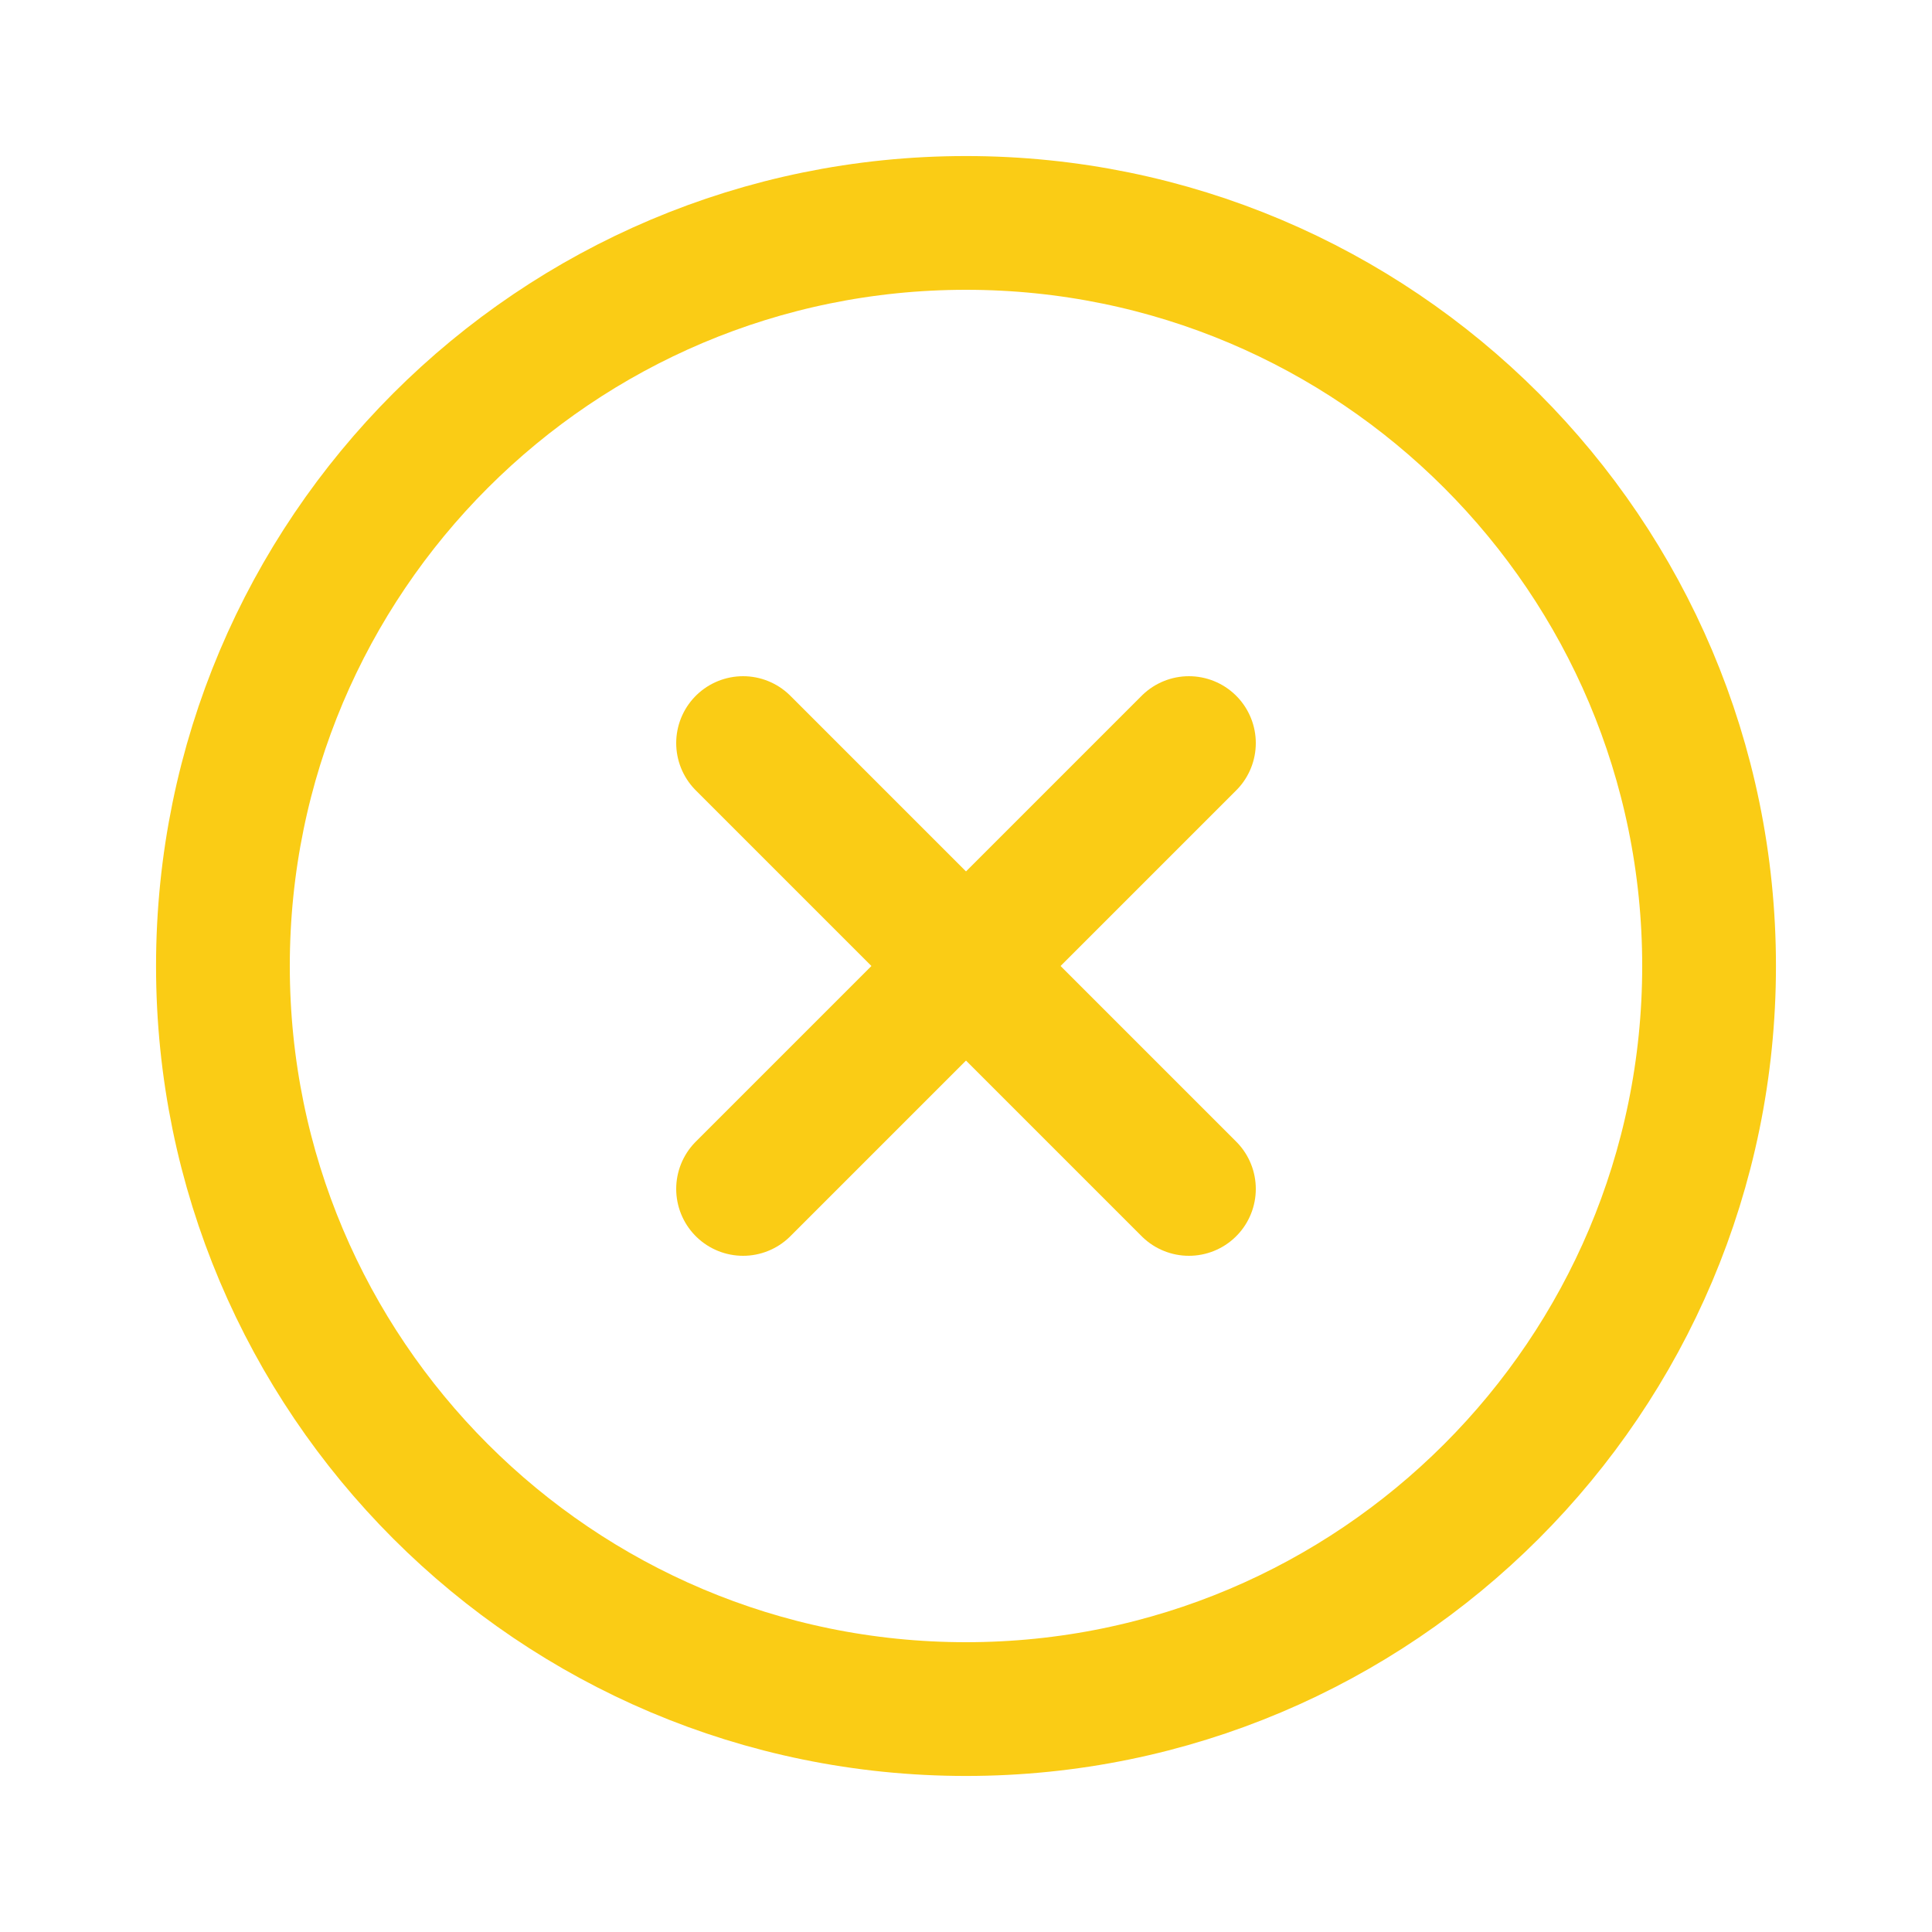
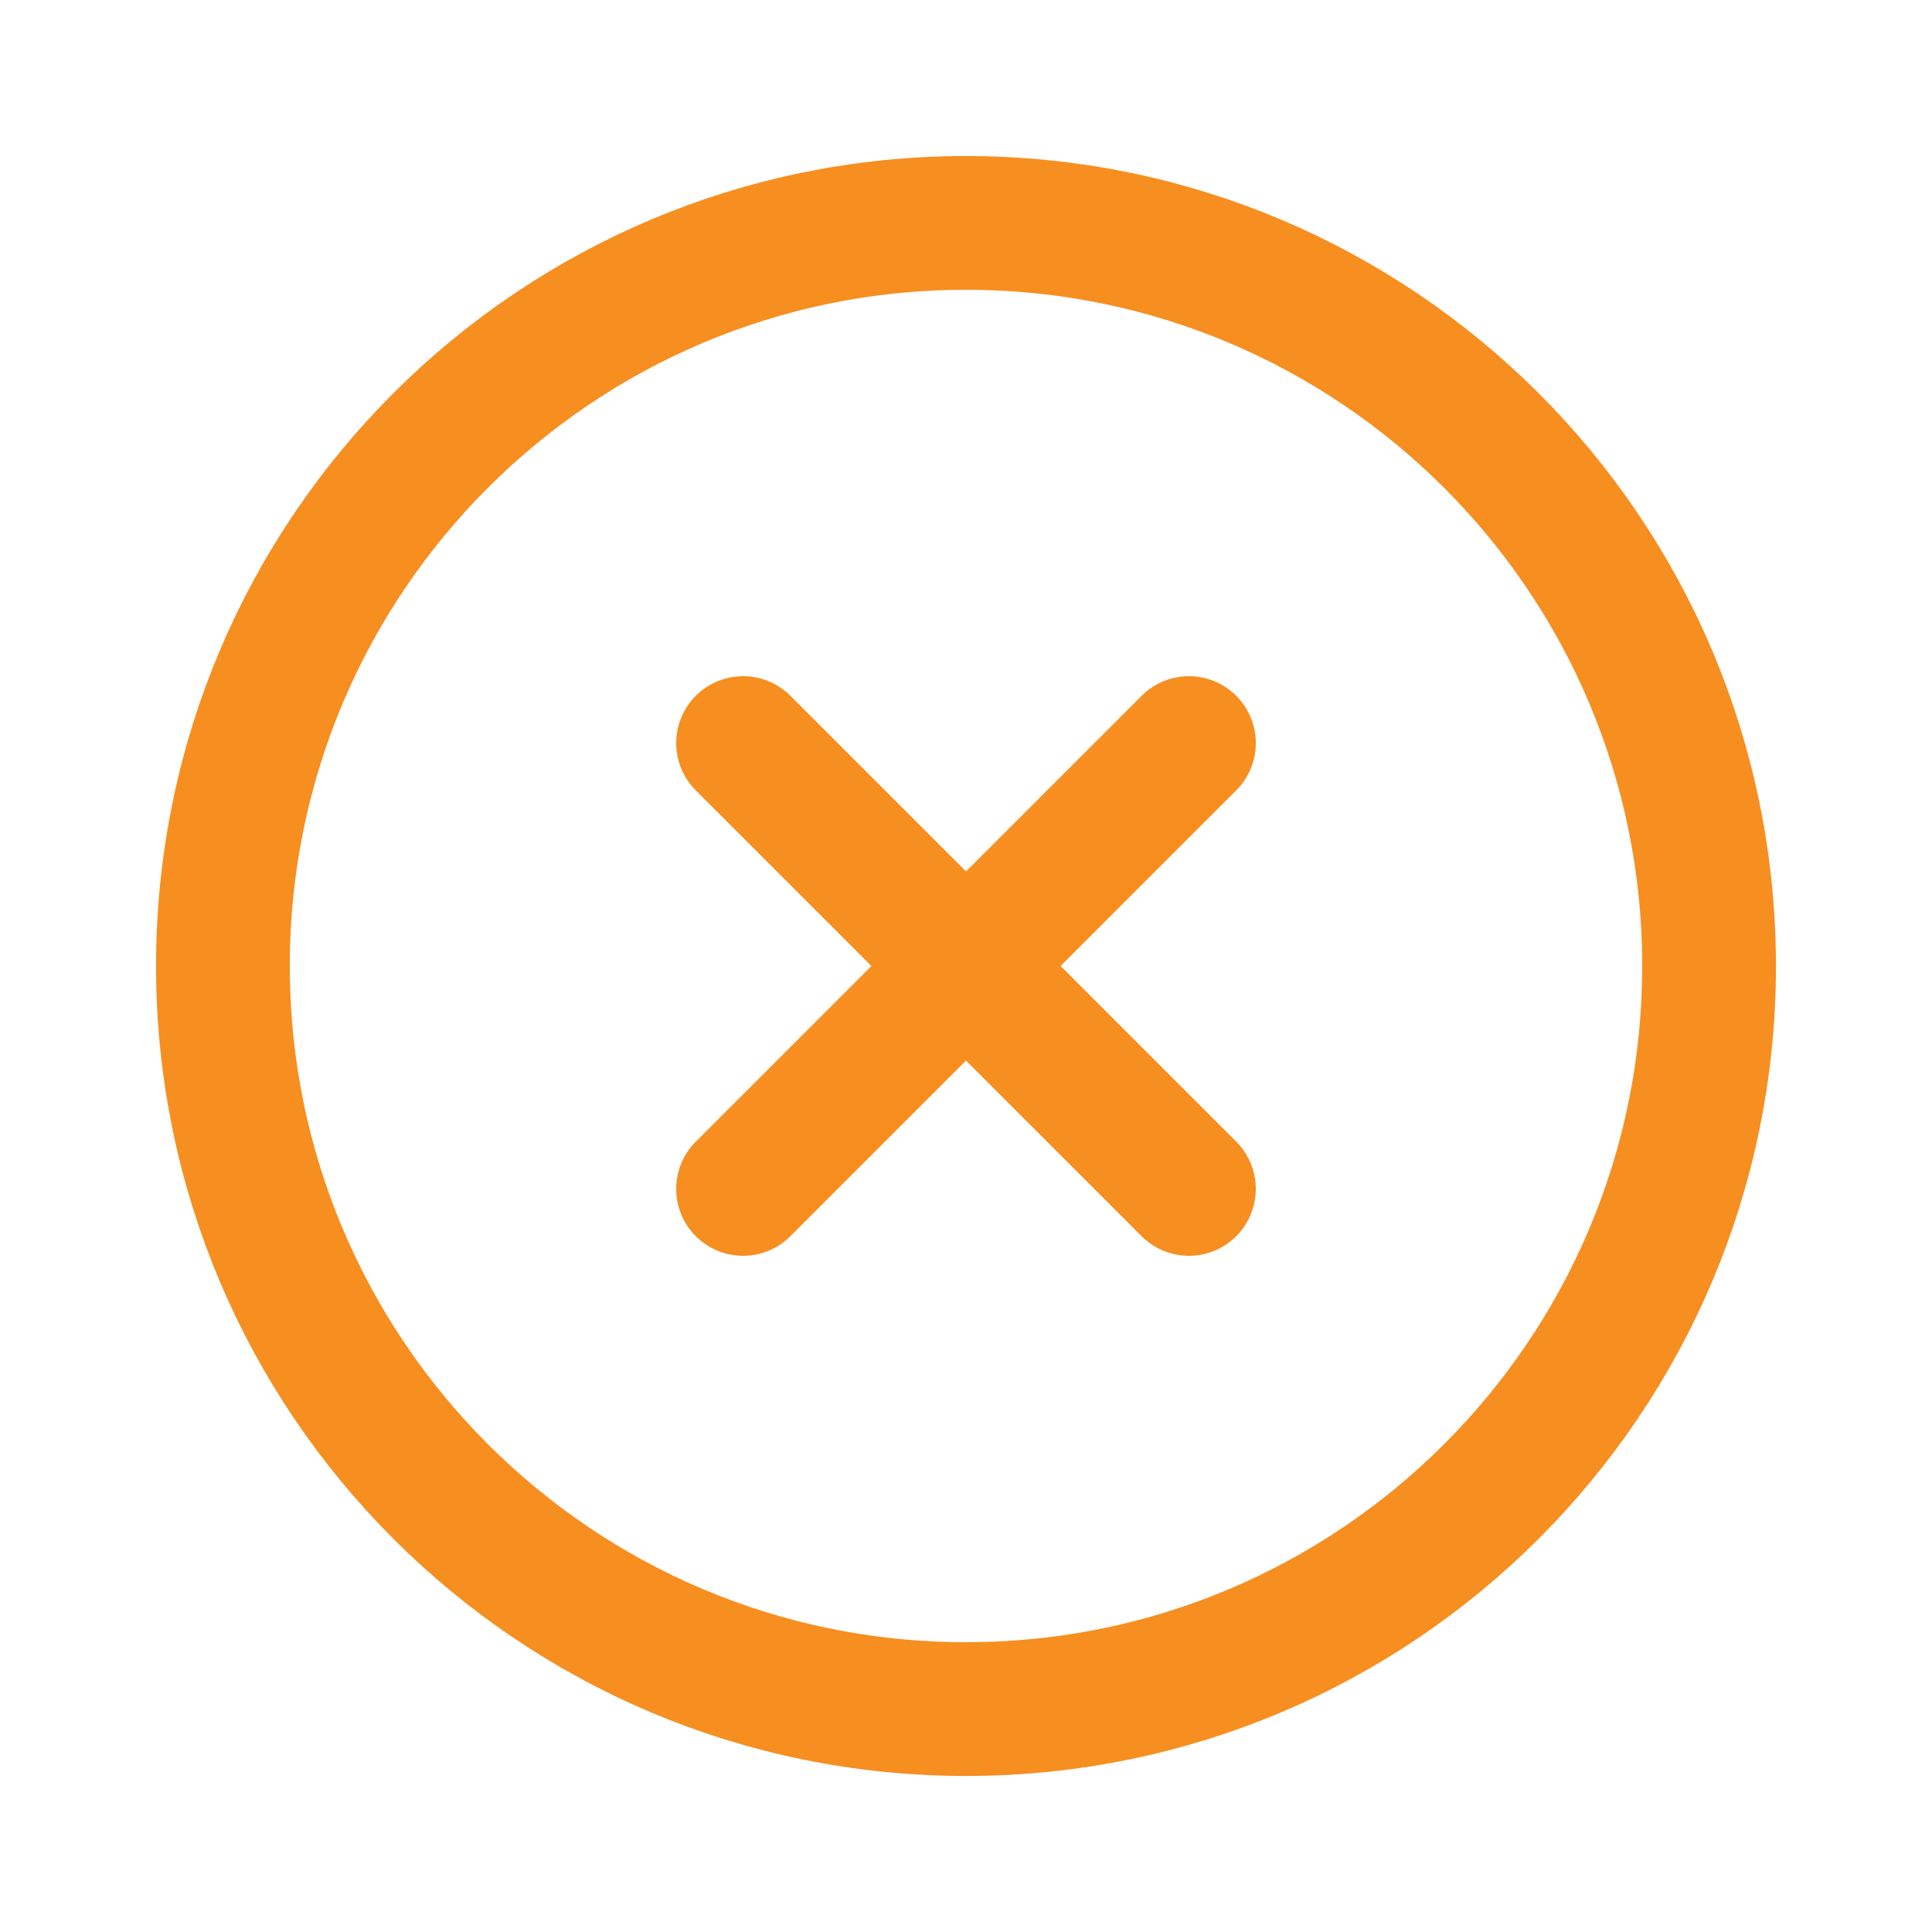
- <svg xmlns="http://www.w3.org/2000/svg" width="256" height="256" viewBox="-1 -1 26 26" fill="none" stroke="#FACC15" stroke-width="1.8" stroke-linecap="round" stroke-linejoin="round">
+ <svg xmlns="http://www.w3.org/2000/svg" width="256" height="256" viewBox="-1 -1 26 26" fill="none" stroke="#F78E20" stroke-width="1.8" stroke-linecap="round" stroke-linejoin="round">
  <circle cx="12" cy="12" r="10" />
  <line x1="15" y1="9" x2="9" y2="15" />
  <line x1="9" y1="9" x2="15" y2="15" />
</svg>
